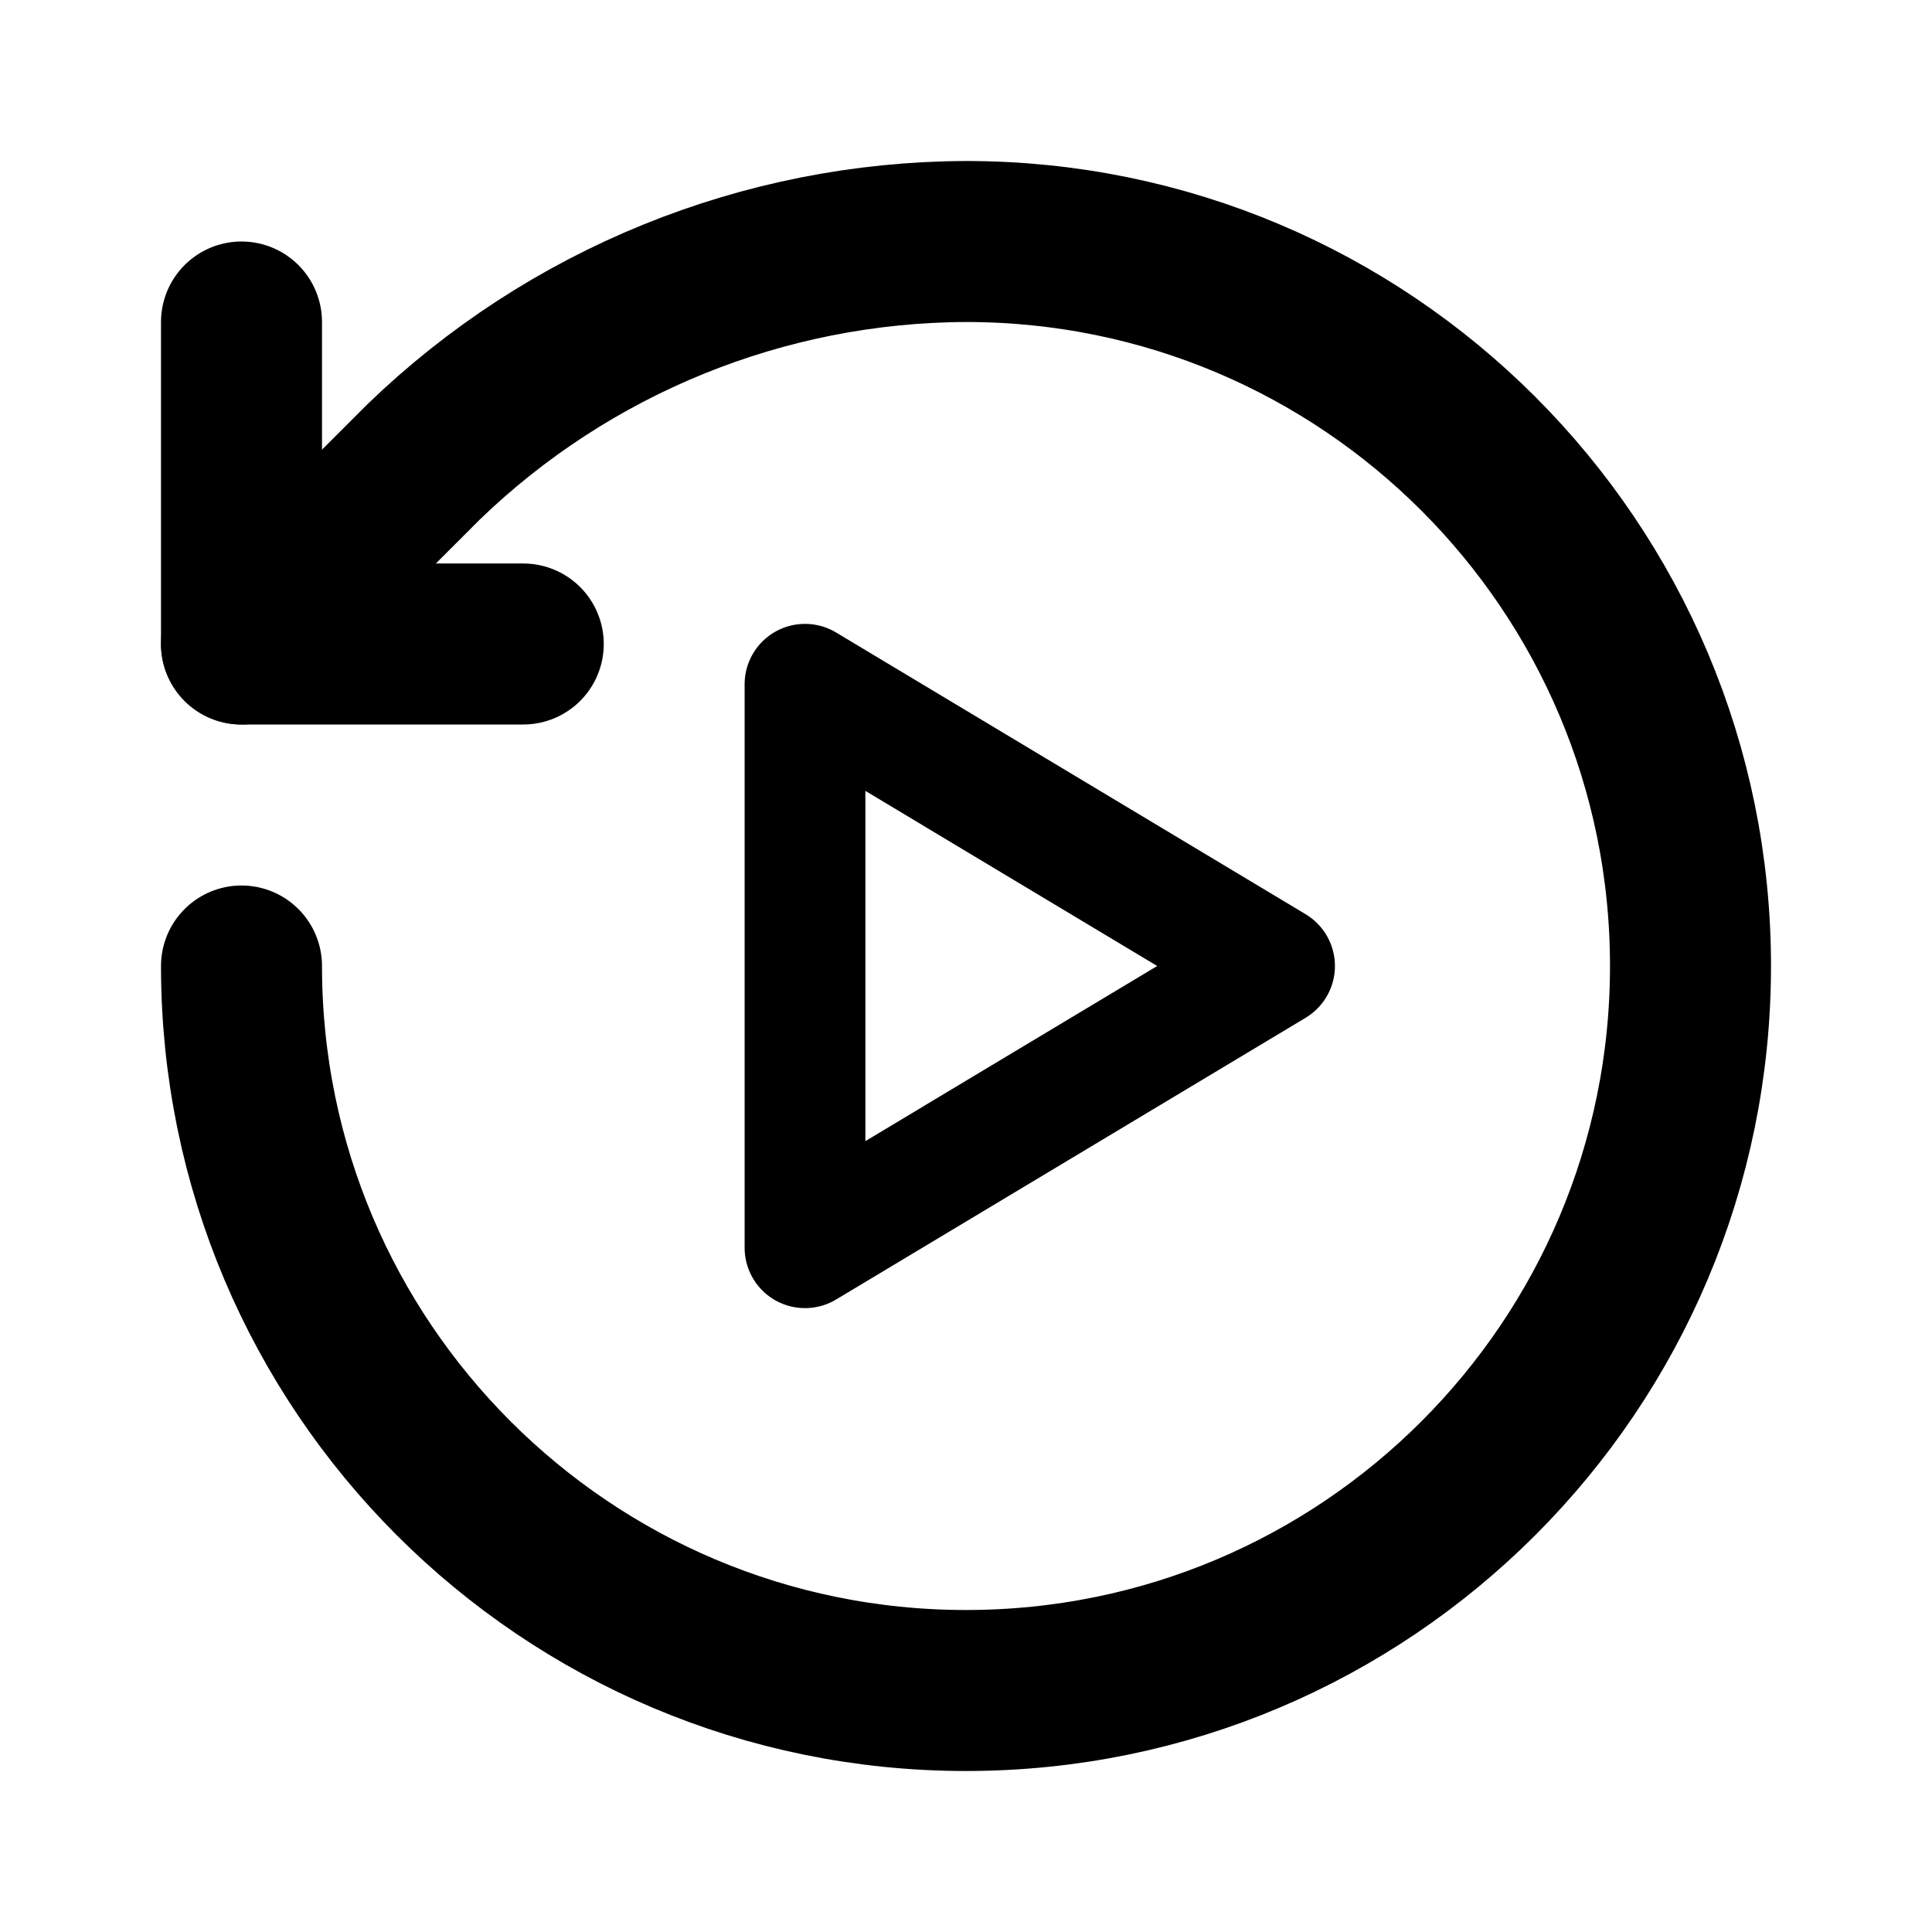
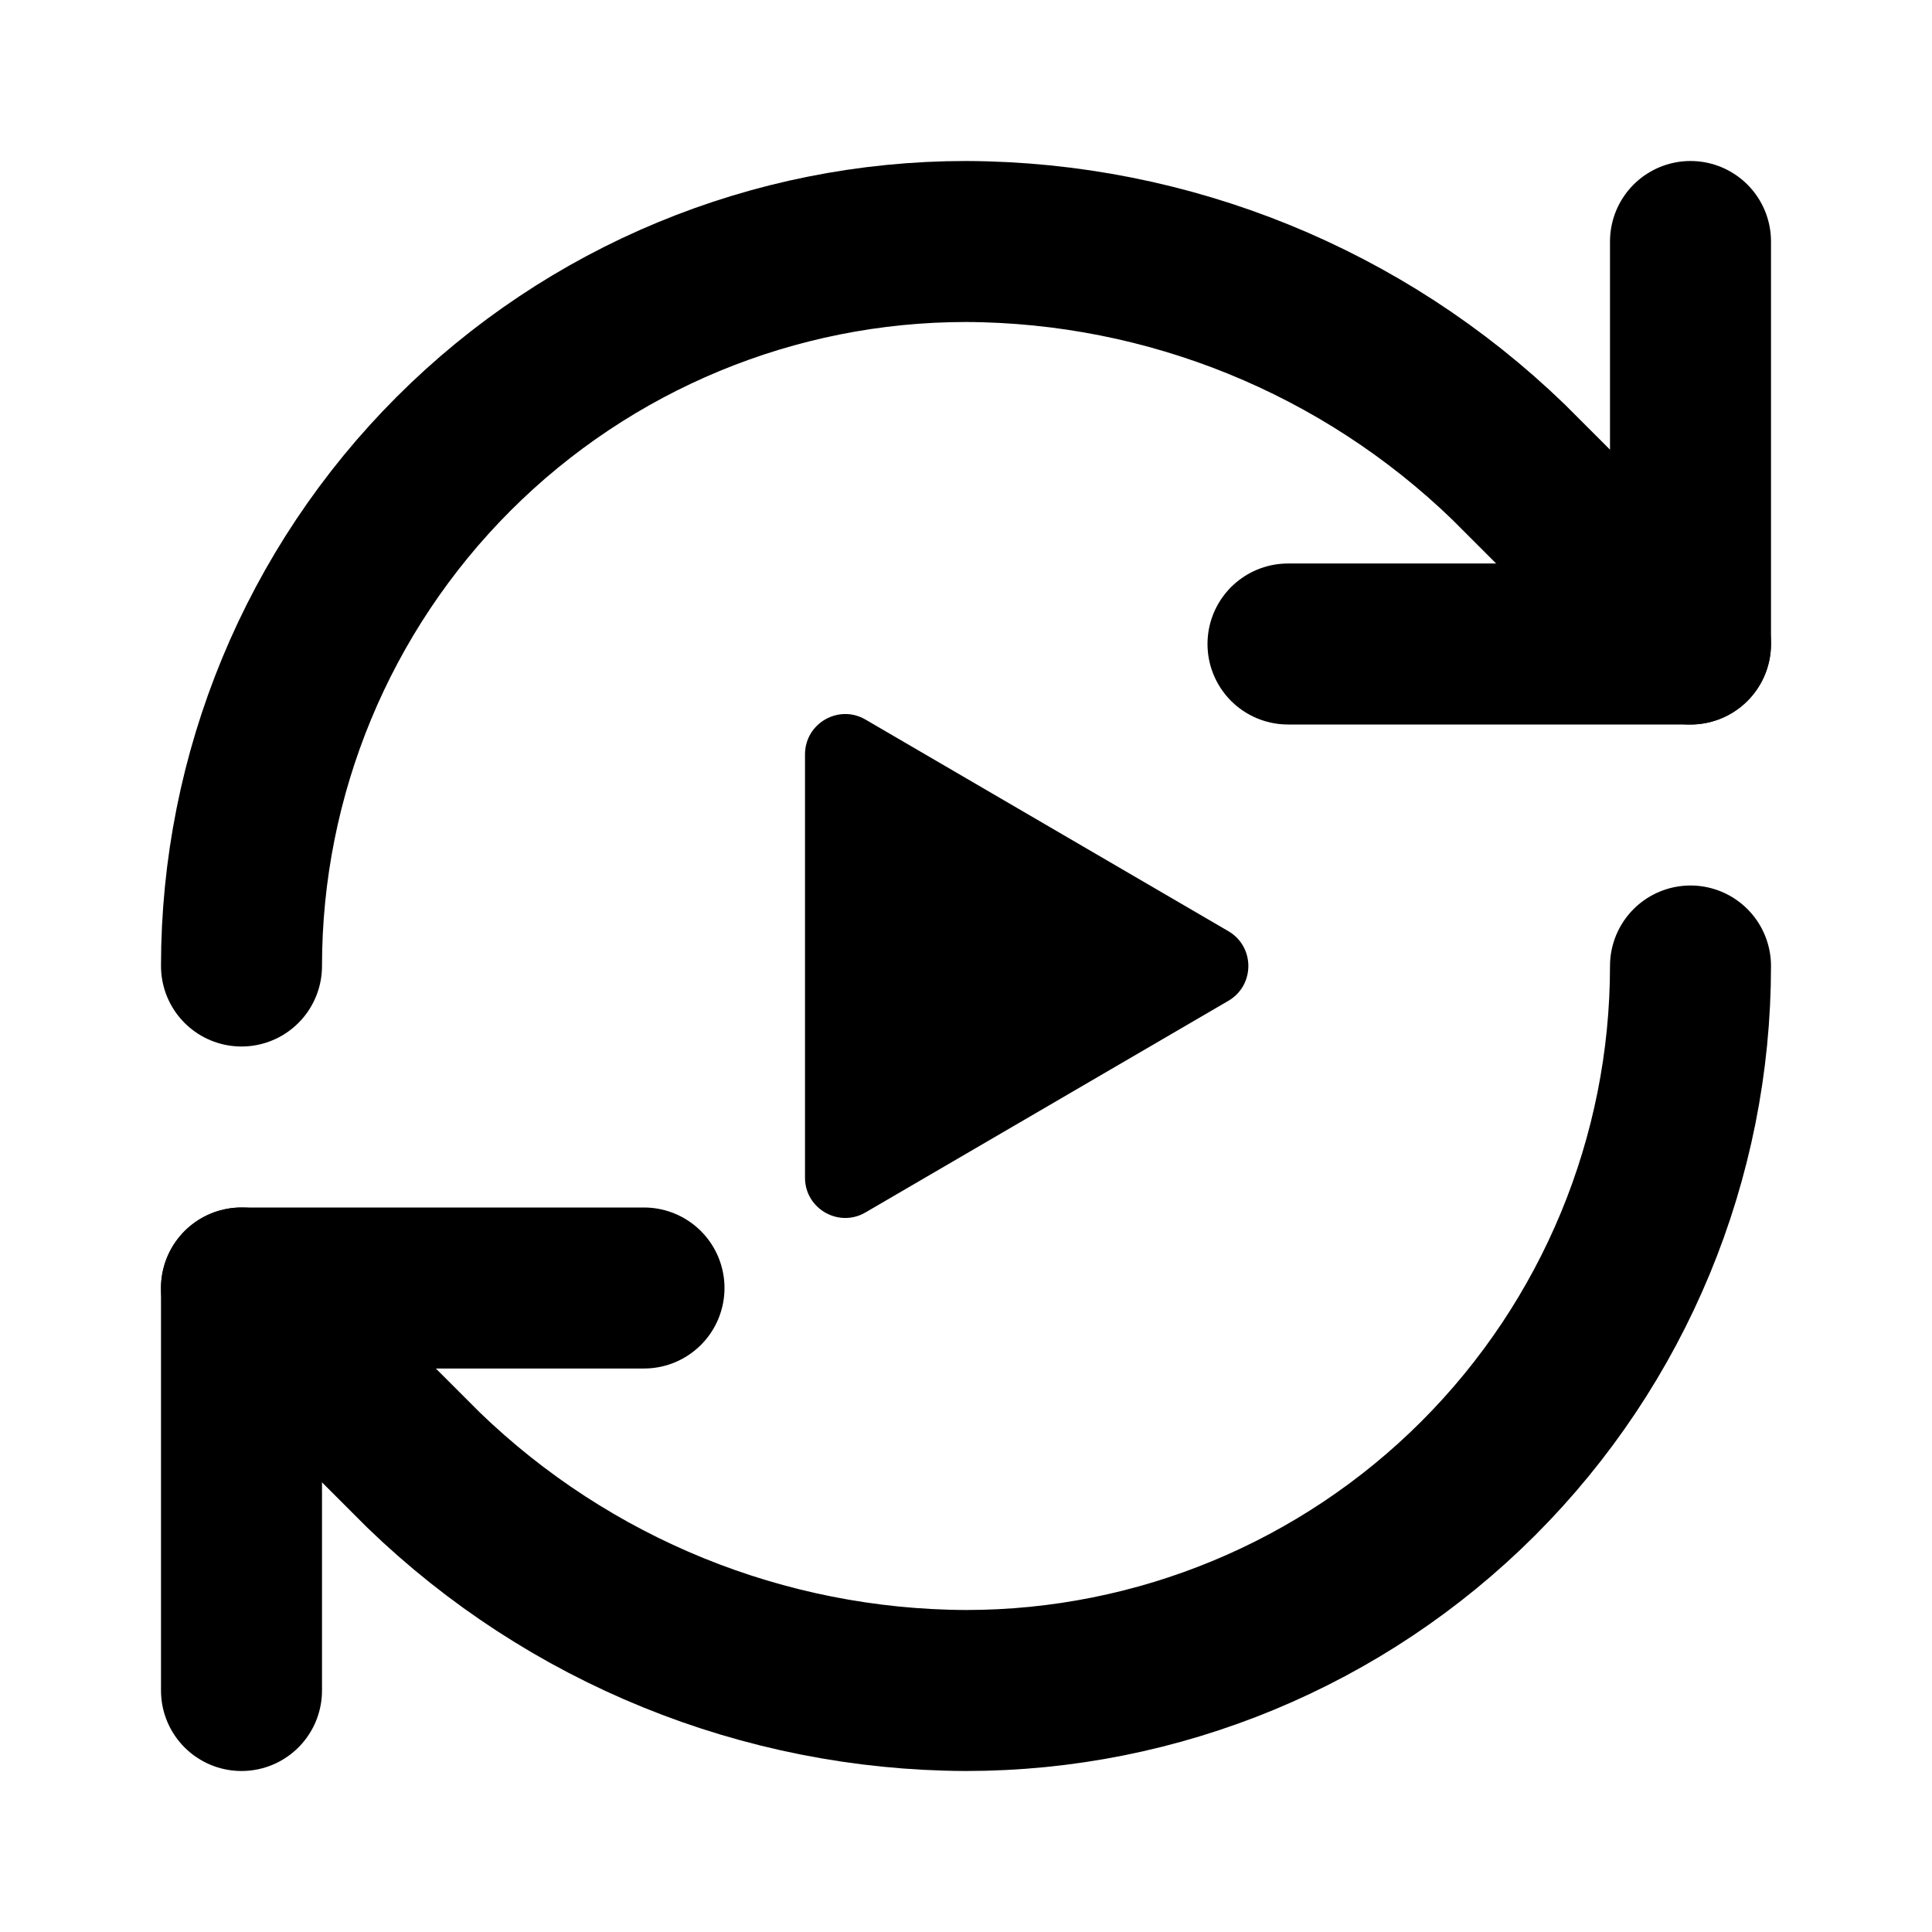
- <svg xmlns="http://www.w3.org/2000/svg" width="24px" height="24px" viewBox="0 0 24 24" version="1.1">
-   <g stroke="none" stroke-width="1" fill="none" fill-rule="evenodd" stroke-linecap="round" stroke-linejoin="round">
-     <g id="rotate-ccw" transform="translate(3, 3)" stroke="#000000" stroke-width="2">
-       <path d="M0,9 C0,13.971 4.029,18 9,18 C13.971,18 18,13.971 18,9 C18,4.029 13.971,0 9,0 C6.484,0.009 4.069,0.991 2.26,2.74 L0,5" id="path2" />
-       <polyline id="path1" points="0 1 0 5 3.5 5" />
-     </g>
-     <polygon id="play" stroke="#000000" stroke-width="1.5" points="10 8.5 15.833 12 10 15.5" />
-   </g>
+ <svg xmlns="http://www.w3.org/2000/svg" width="24" height="24" viewBox="0 0 24 24" fill="none">
+   <path d="M3 12C3 9.613 3.948 7.324 5.636 5.636C7.324 3.948 9.613 3 12 3C14.516 3.009 16.931 3.991 18.74 5.74L21 8" stroke="black" stroke-width="2" stroke-linecap="round" stroke-linejoin="round" />
+   <path d="M21 3V8H16" stroke="black" stroke-width="2" stroke-linecap="round" stroke-linejoin="round" />
+   <path d="M21 12C21 14.387 20.052 16.676 18.364 18.364C16.676 20.052 14.387 21 12 21C9.484 20.991 7.069 20.009 5.26 18.26L3 16" stroke="black" stroke-width="2" stroke-linecap="round" stroke-linejoin="round" />
+   <path d="M8 16H3V21" stroke="black" stroke-width="2" stroke-linecap="round" stroke-linejoin="round" />
+   <path d="M10 9.371C10 8.985 10.419 8.744 10.752 8.939L15.26 11.568C15.59 11.761 15.59 12.239 15.26 12.432L10.752 15.061C10.419 15.256 10 15.015 10 14.63V9.371Z" fill="black" />
</svg>
